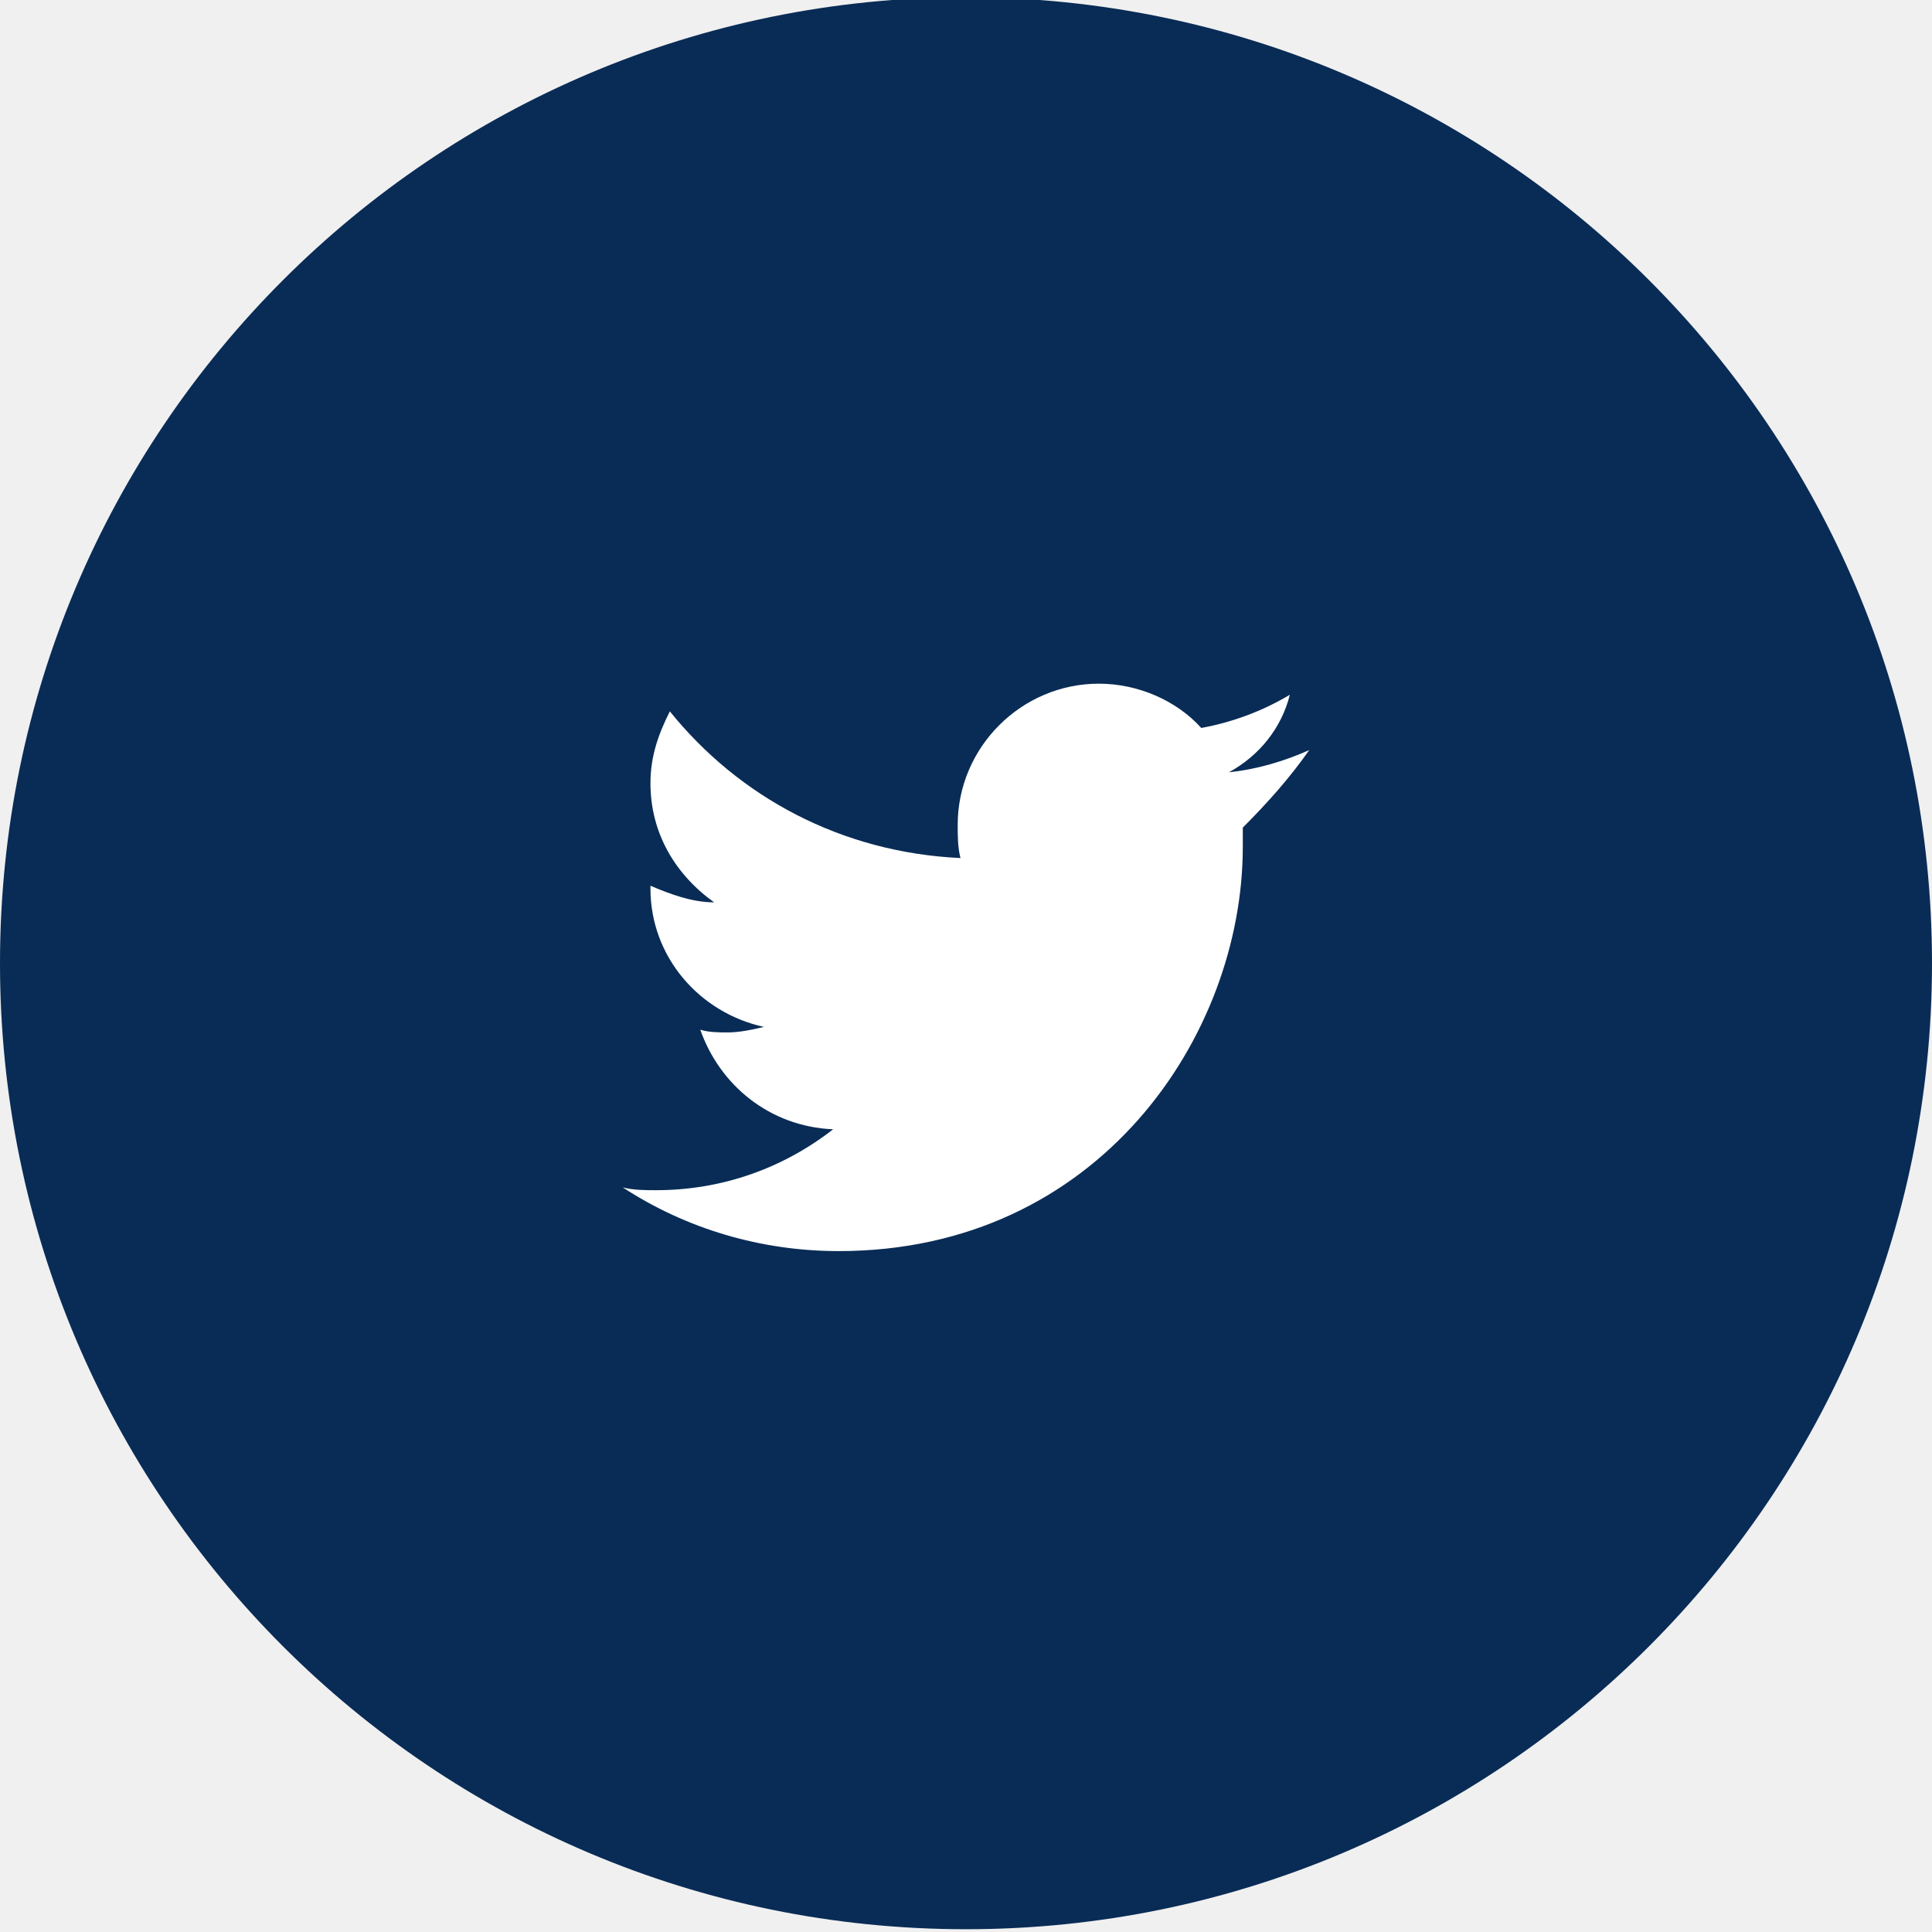
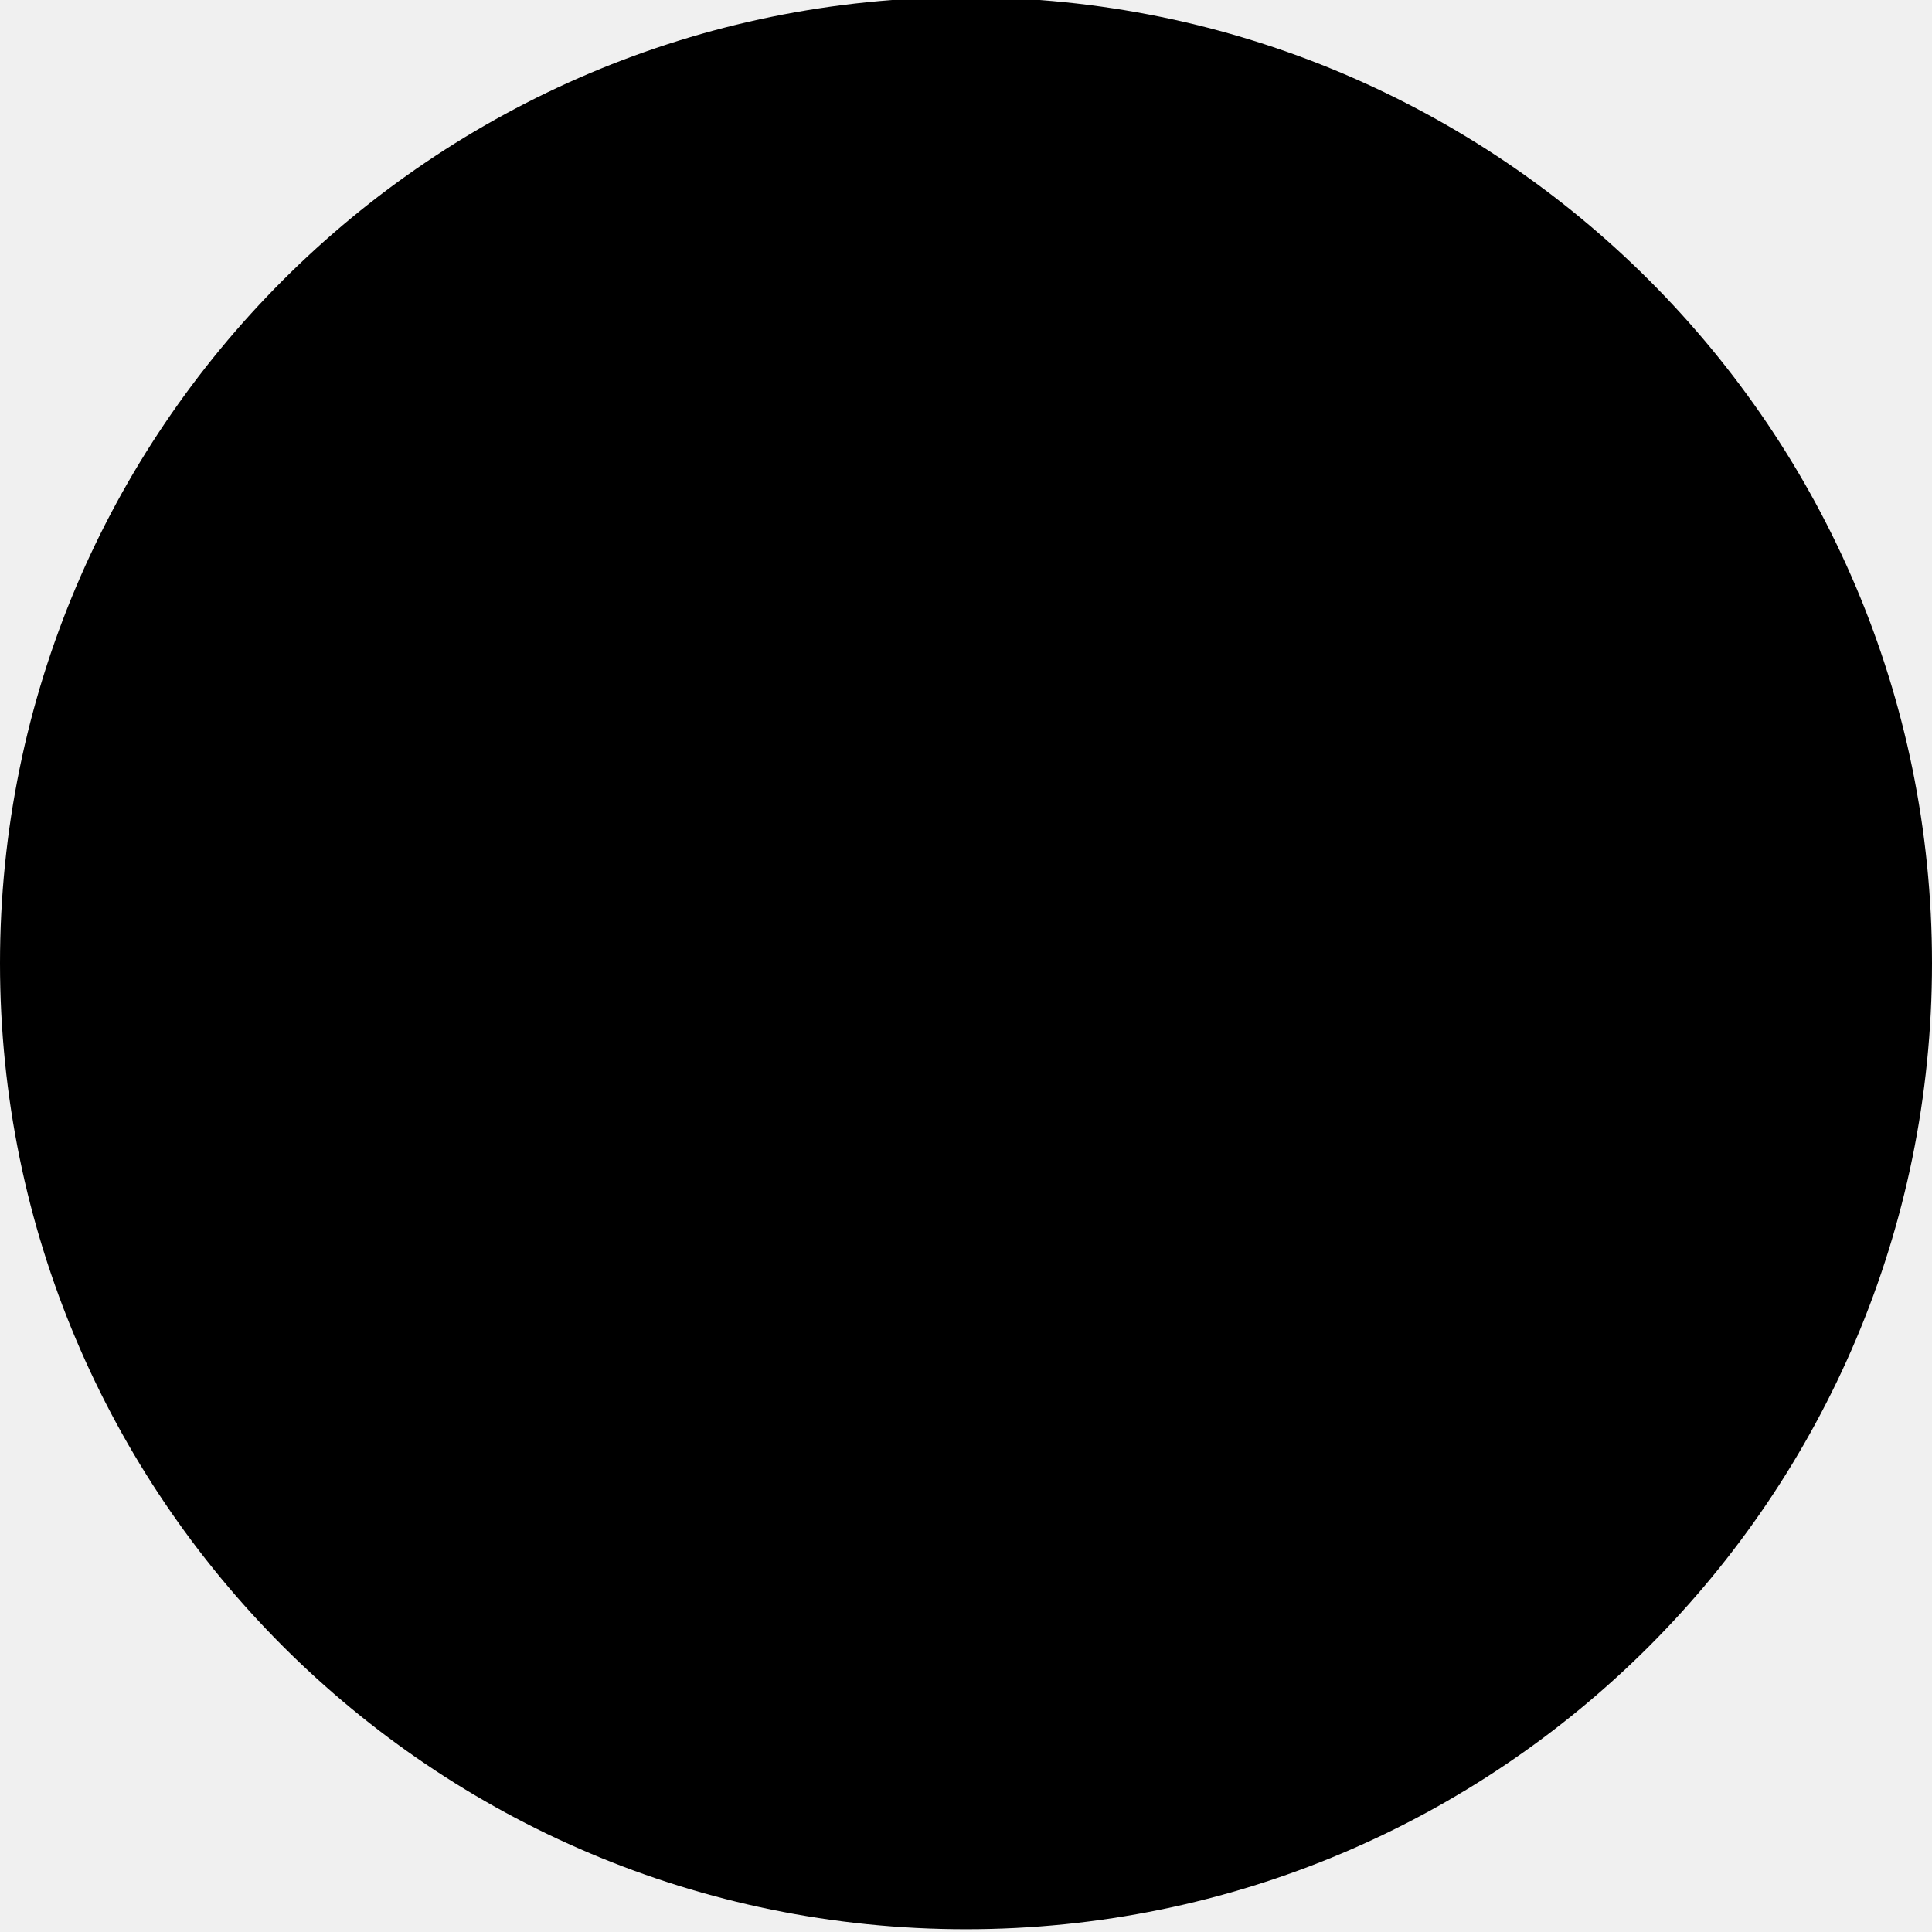
<svg xmlns="http://www.w3.org/2000/svg" version="1.1" id="Layer_1" x="0px" y="0px" width="69.8px" height="69.8px" viewBox="-322.4 401.4 69.8 69.8" style="enable-background:new -322.4 401.4 69.8 69.8;" xml:space="preserve">
  <style type="text/css">
- 	.st0{fill:#045D95;}
- 	.st1{fill:#092C56;}
- 	.st2{fill:#FFFFFF;}
+ 
</style>
  <circle class="st1" cx="-287.5" cy="436.2" r="34.9" />
  <path class="st2" d="M-275.1,428.5c-0.9,0.4-1.9,0.7-2.9,0.8c1.1-0.6,1.9-1.6,2.2-2.8c-1,0.6-2.1,1-3.2,1.2c-0.9-1-2.3-1.6-3.7-1.6  c-2.8,0-5.1,2.3-5.1,5.1c0,0.4,0,0.8,0.1,1.2c-4.3-0.2-8-2.2-10.5-5.3c-0.4,0.8-0.7,1.6-0.7,2.6c0,1.8,0.9,3.3,2.3,4.3  c-0.8,0-1.6-0.3-2.3-0.6c0,0,0,0,0,0.1c0,2.5,1.8,4.5,4.1,5c-0.4,0.1-0.9,0.2-1.3,0.2c-0.3,0-0.7,0-1-0.1c0.7,2,2.5,3.5,4.8,3.6  c-1.8,1.4-4,2.2-6.4,2.2c-0.4,0-0.8,0-1.2-0.1c2.3,1.5,5,2.3,7.8,2.3c9.4,0,14.6-7.8,14.6-14.6c0-0.2,0-0.4,0-0.7  C-276.6,430.4-275.8,429.5-275.1,428.5z" />
</svg>
